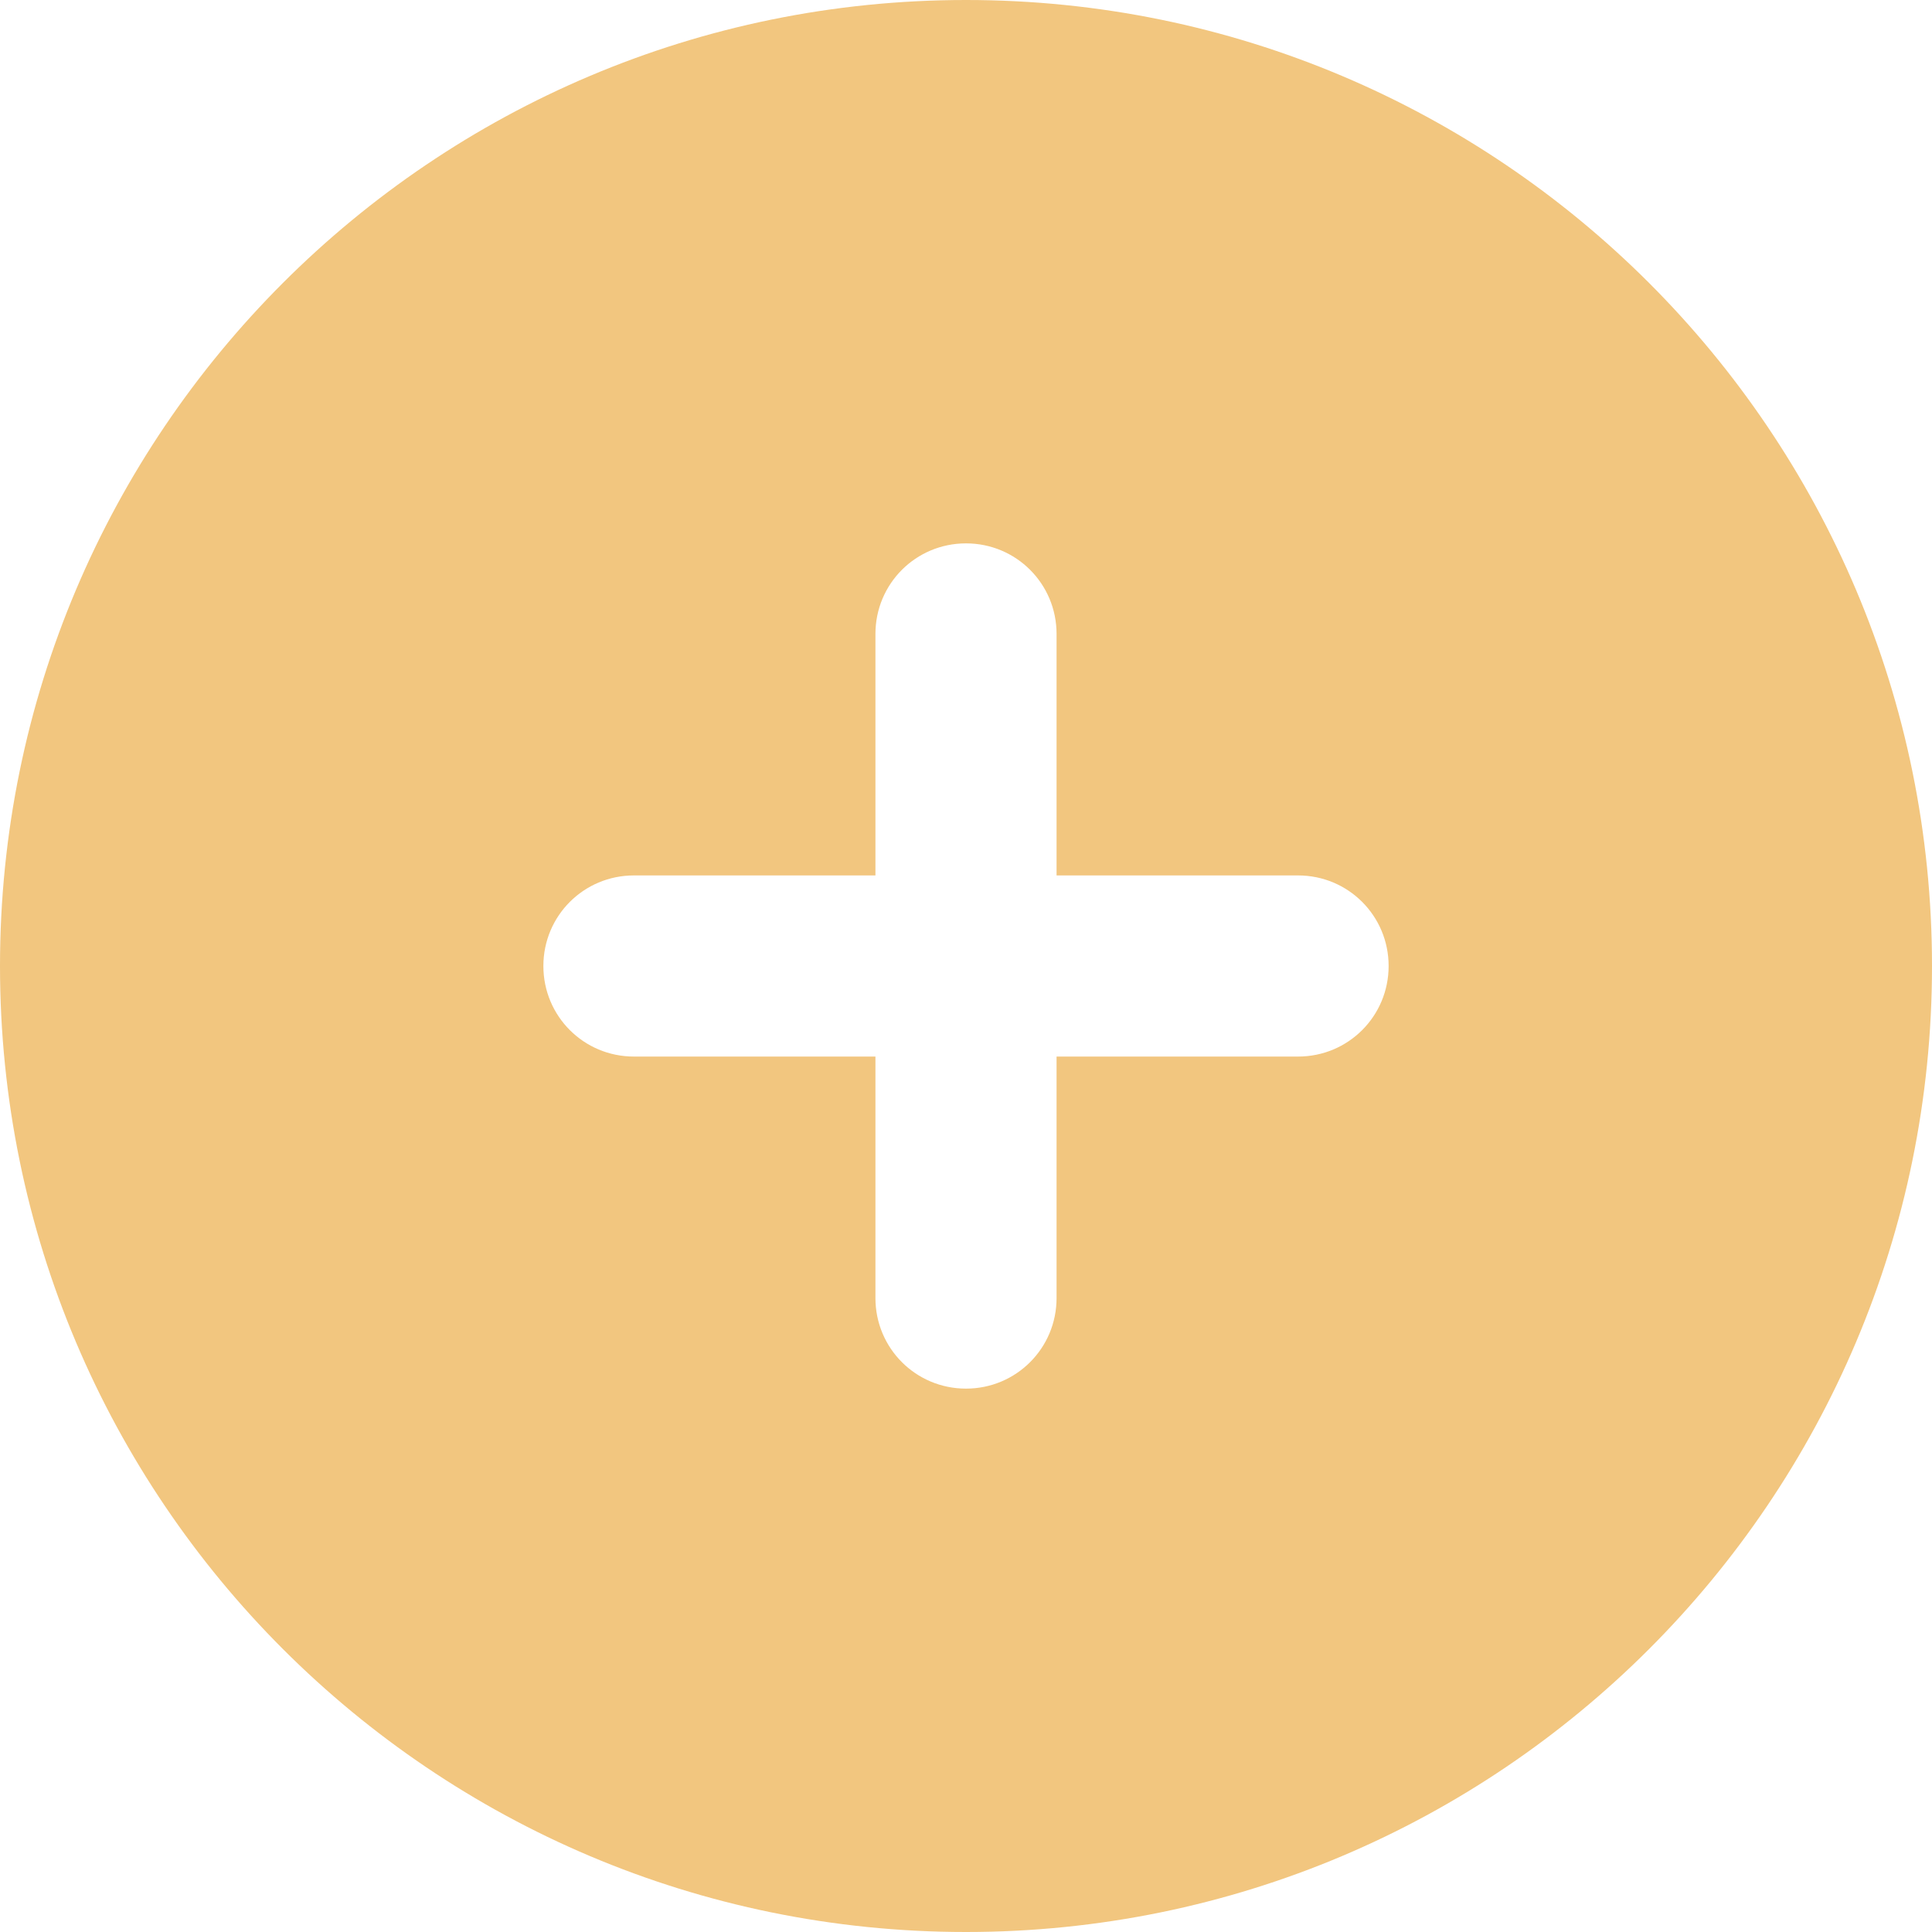
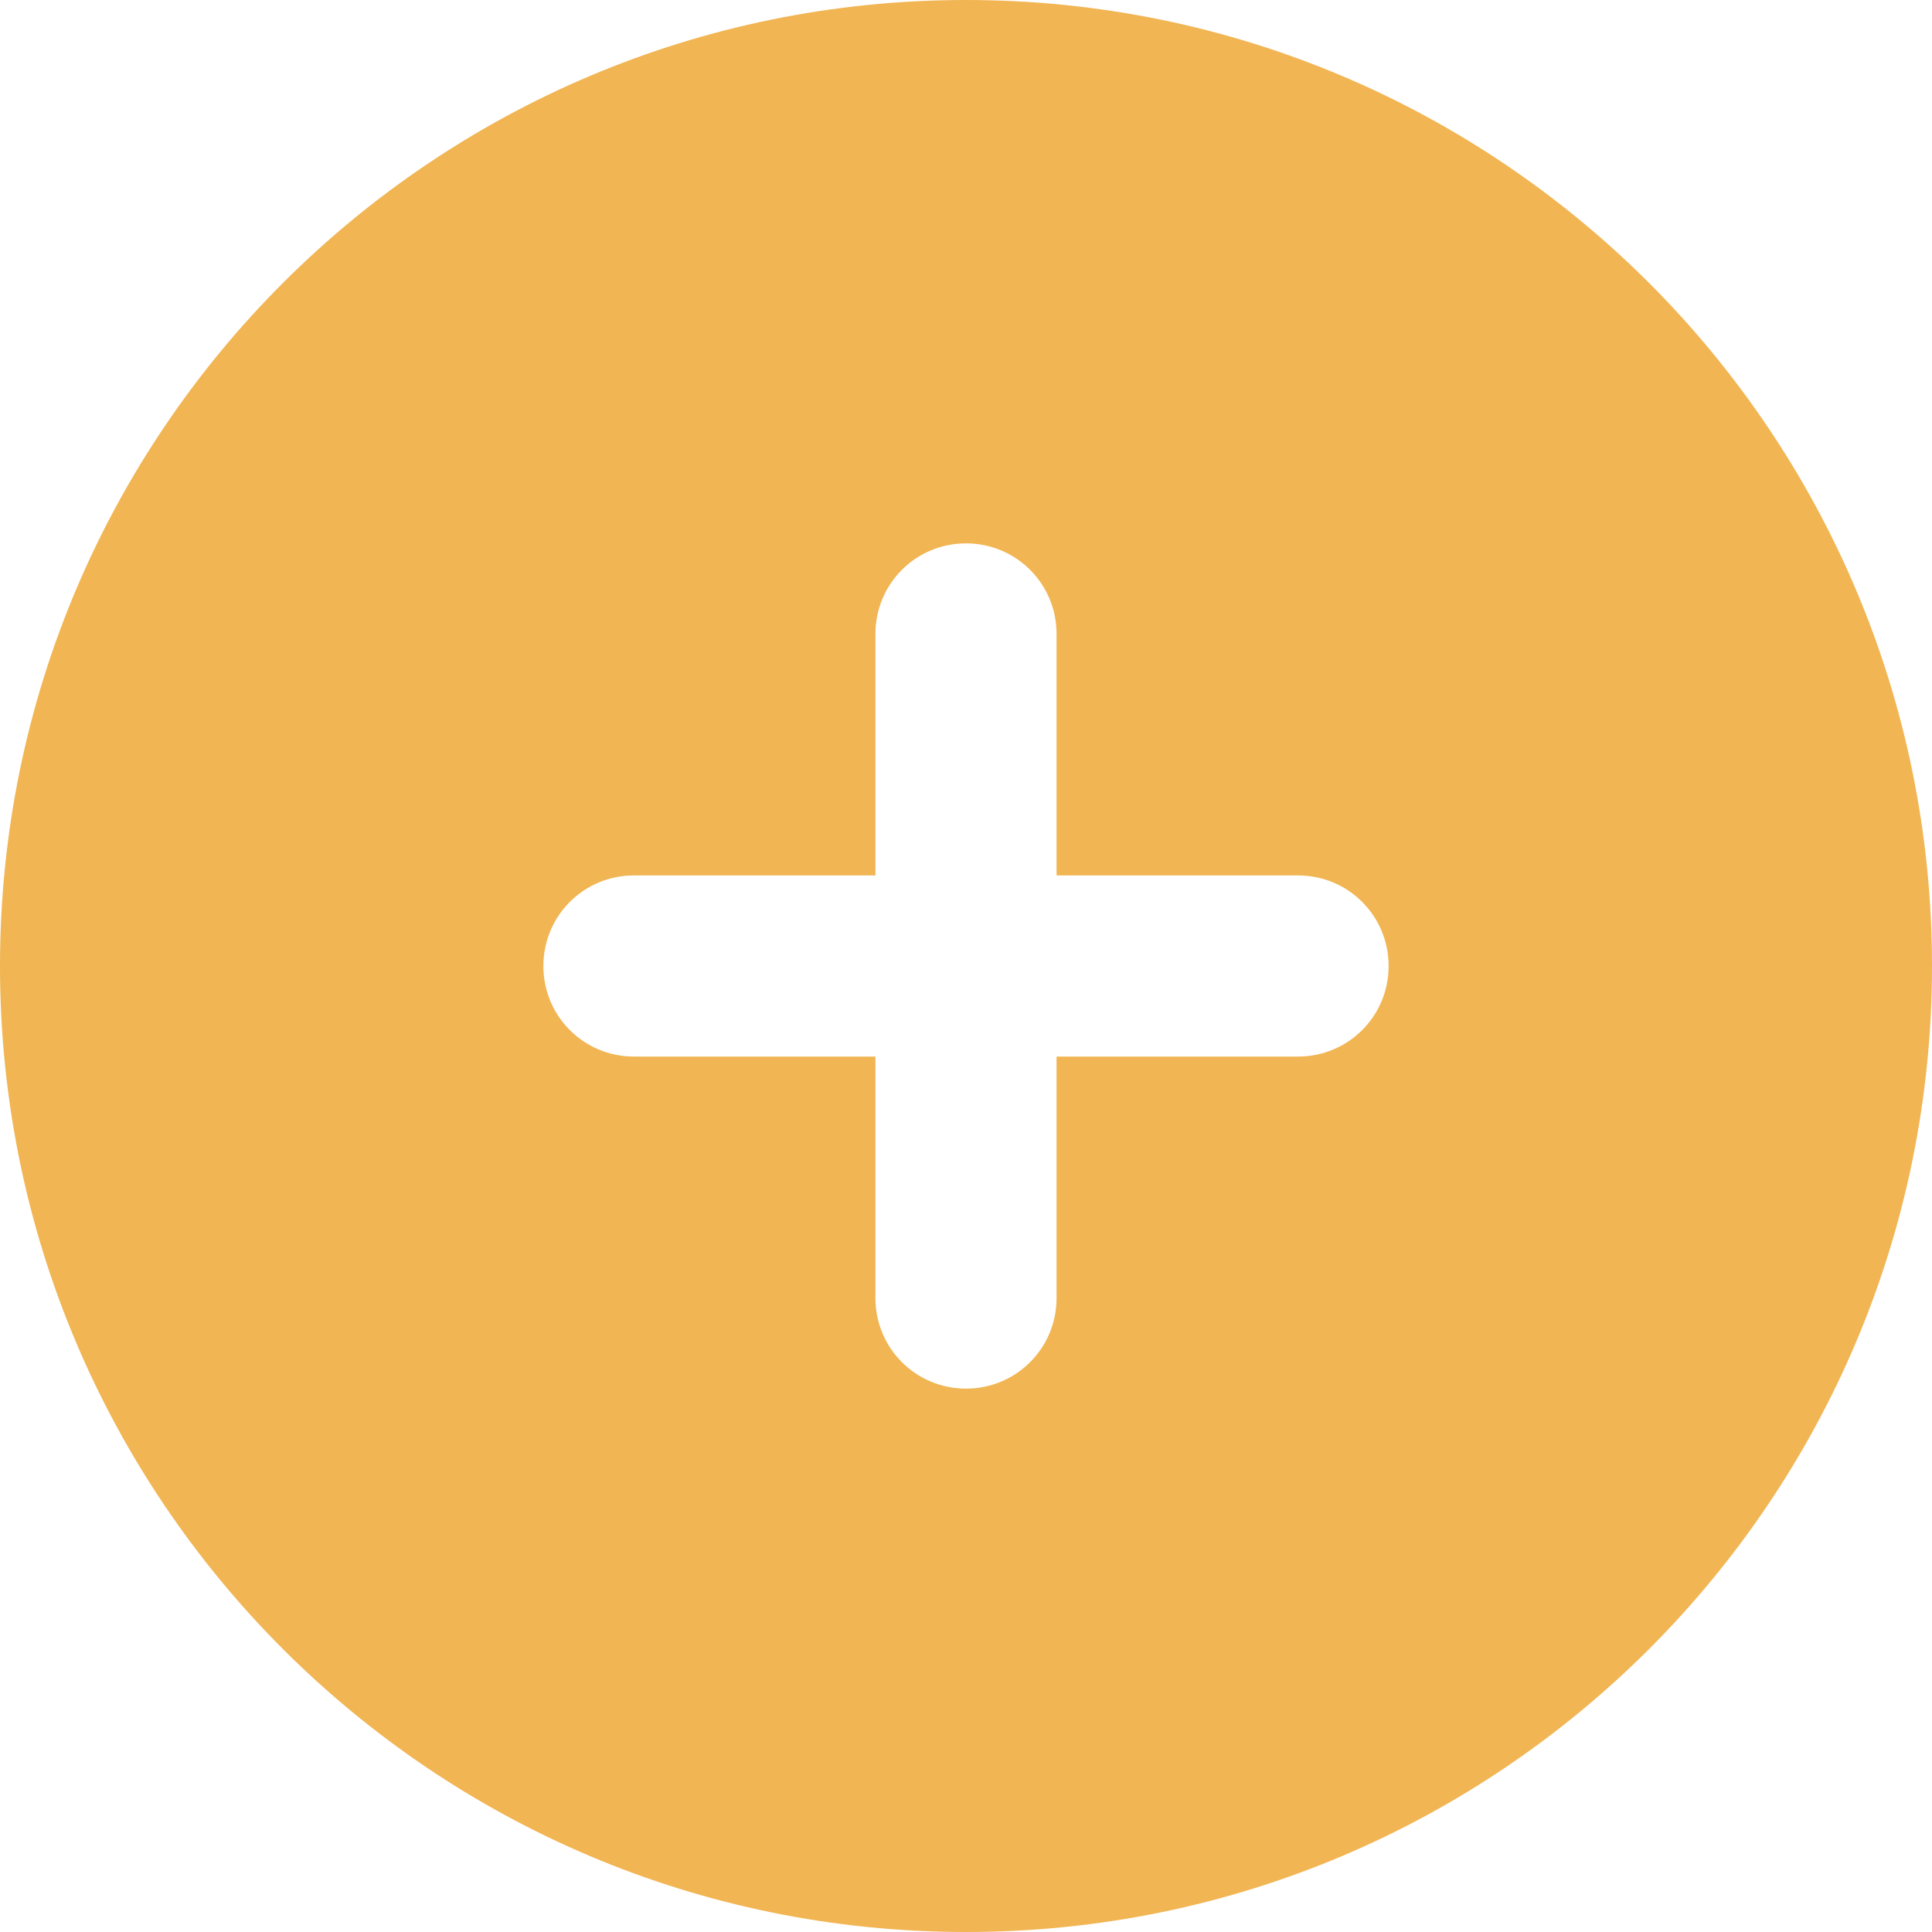
<svg xmlns="http://www.w3.org/2000/svg" viewBox="0 0 512 512">
-   <style>svg{fill:#F2C67F}</style>
+   <style>svg{fill:#F1B553}</style>
  <path d="M256 512A256 256 0 1 0 256 0a256 256 0 1 0 0 512zM232 344V280H168c-13.3 0-24-10.7-24-24s10.7-24 24-24h64V168c0-13.3 10.7-24 24-24s24 10.7 24 24v64h64c13.3 0 24 10.7 24 24s-10.7 24-24 24H280v64c0 13.3-10.7 24-24 24s-24-10.7-24-24z" />
</svg>
